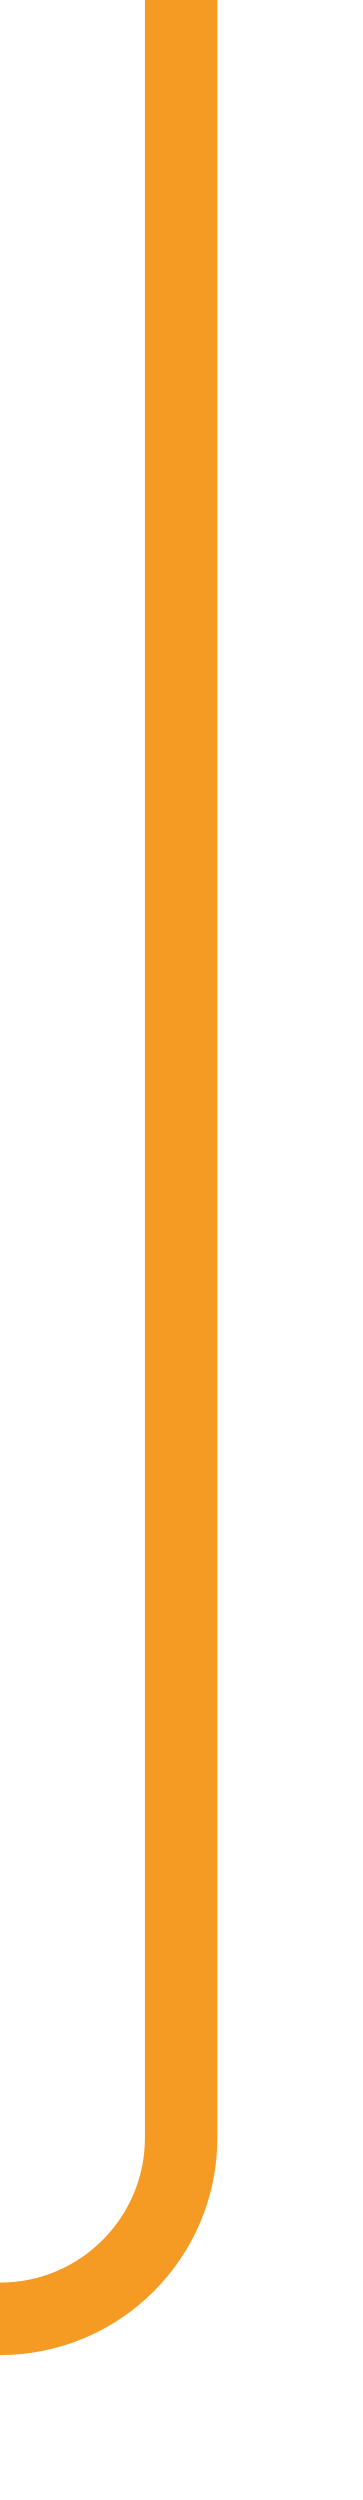
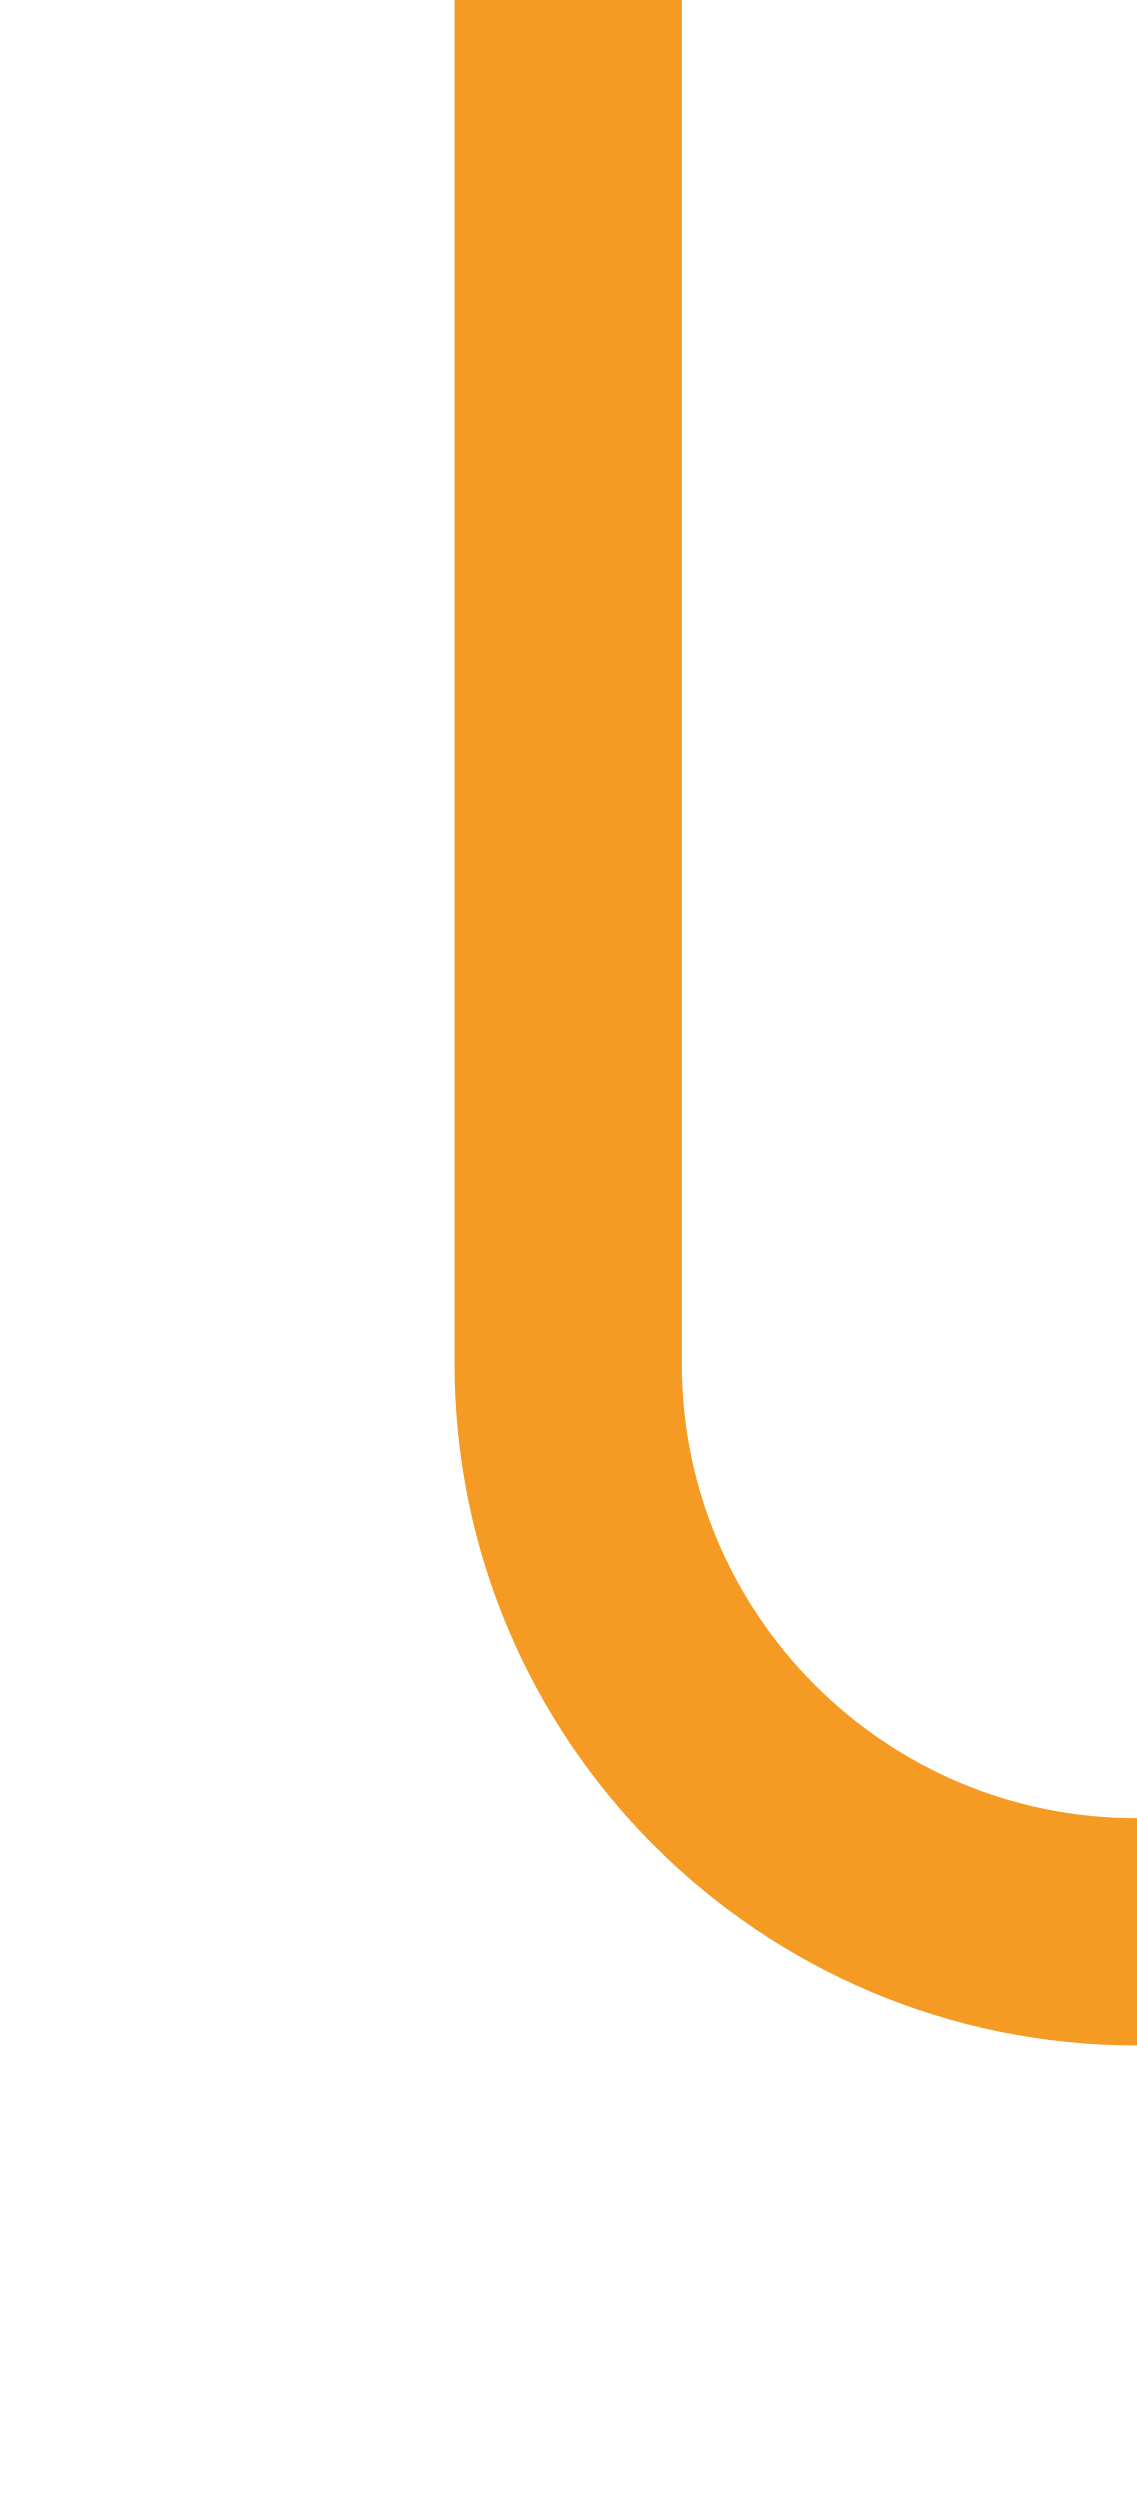
- <svg xmlns="http://www.w3.org/2000/svg" version="1.1" width="10px" height="69px" preserveAspectRatio="xMidYMin meet" viewBox="887 540  8 69">
-   <path d="M 891 540  L 891 599  A 5 5 0 0 1 886 604 L 834 604  A 5 5 0 0 0 829 609 L 829 669  " stroke-width="2" stroke="#f59a23" fill="none" />
+ <svg xmlns="http://www.w3.org/2000/svg" version="1.1" width="10px" height="22px" preserveAspectRatio="xMidYMin meet" viewBox="1039 393  8 22">
+   <path d="M 1043 393  L 1043 405  A 5 5 0 0 0 1048 410 L 1256 410  A 5 5 0 0 1 1261 415 L 1261 422  " stroke-width="2" stroke="#f59a23" fill="none" />
</svg>
